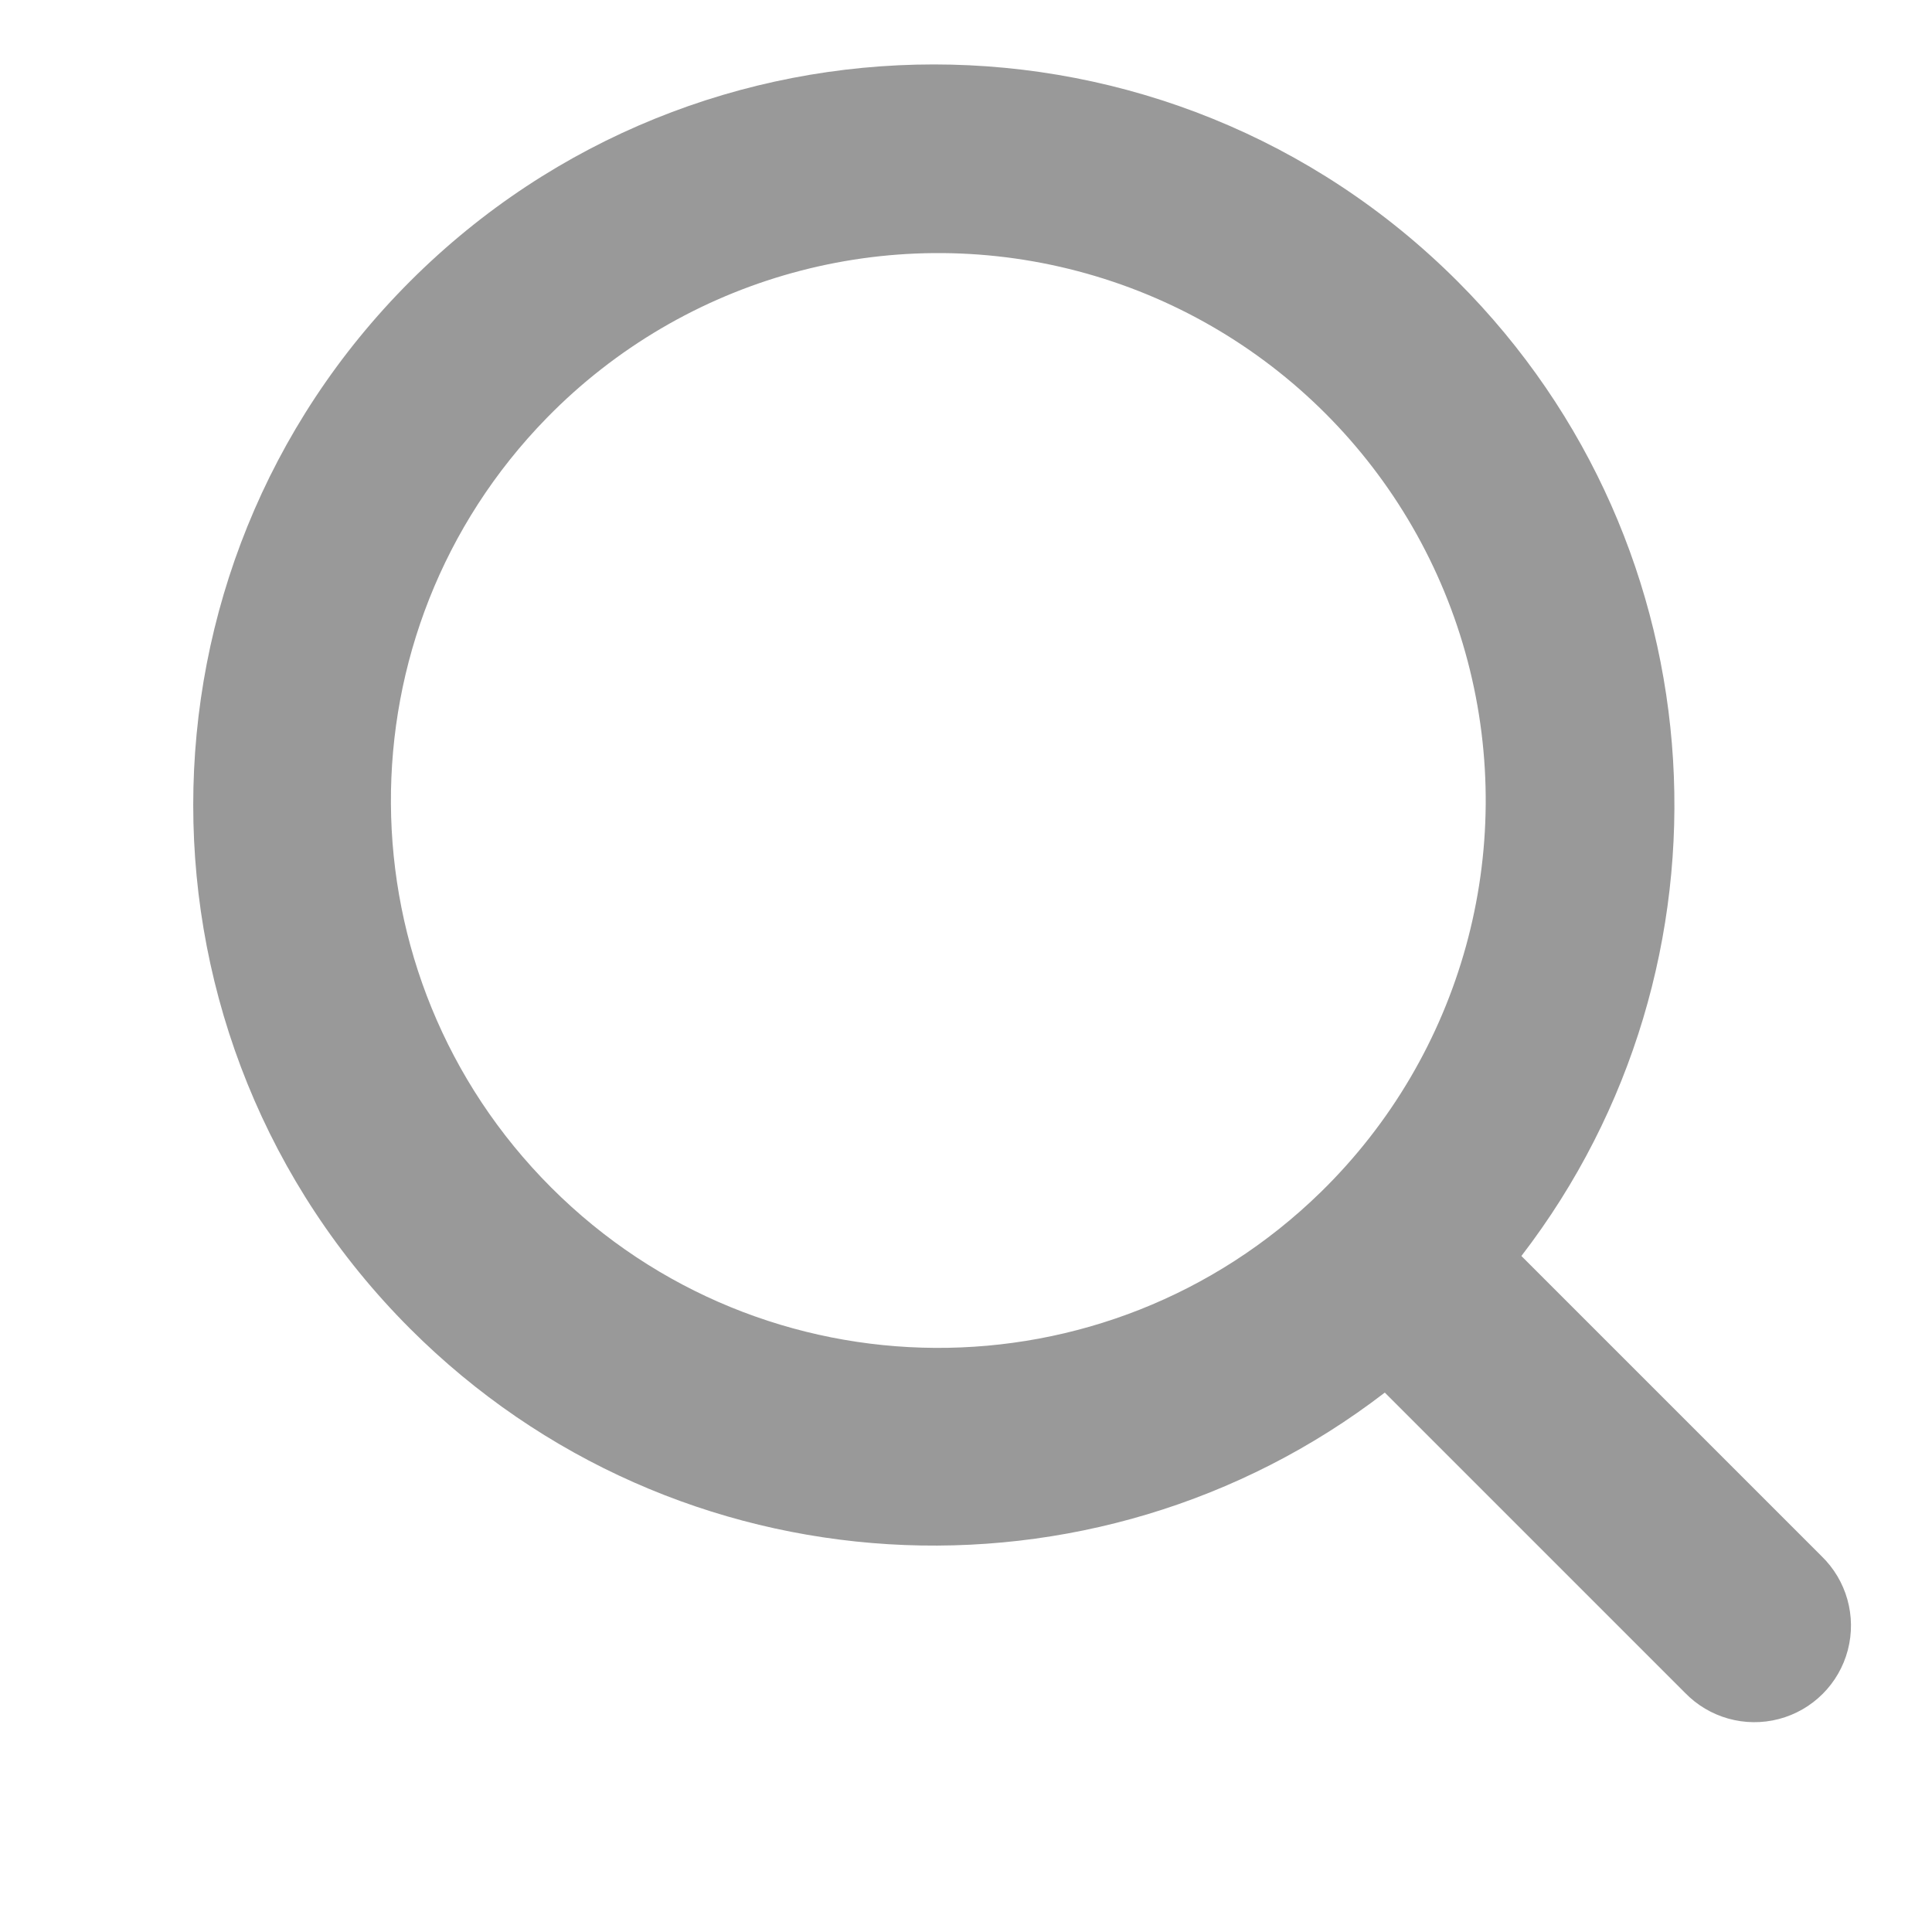
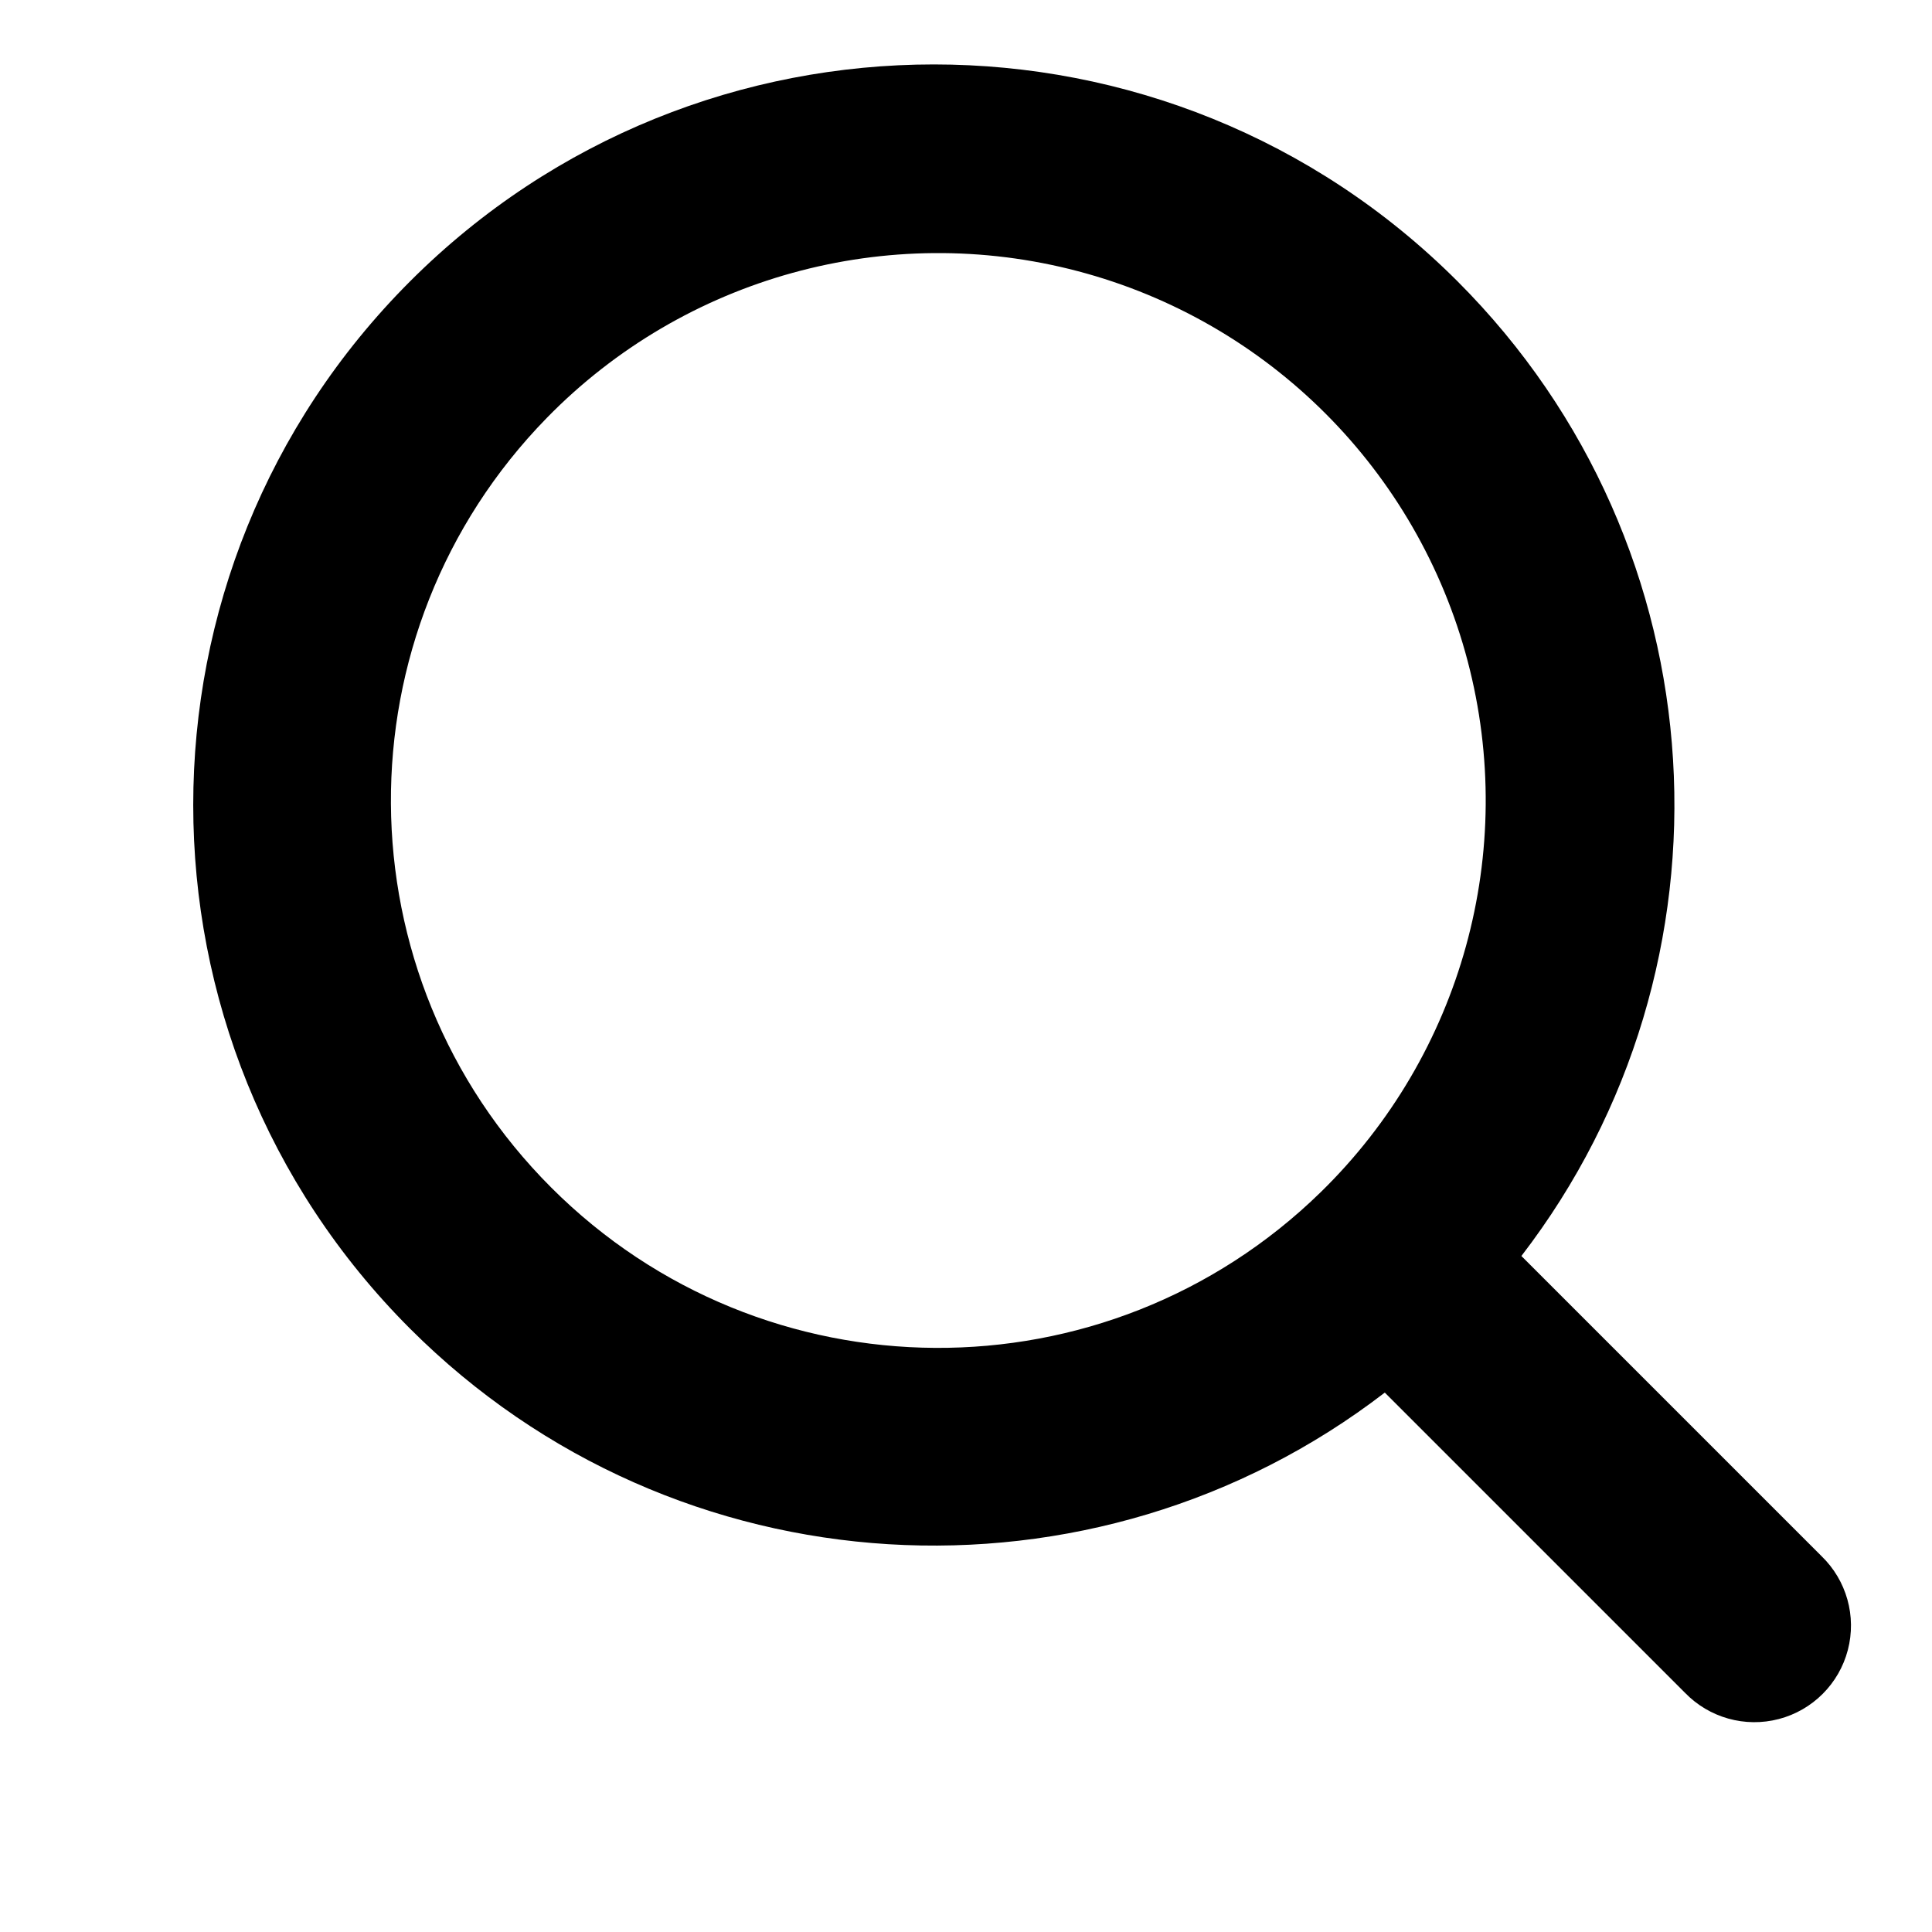
<svg viewBox="0 2 30 30" class="icon iconSearch">
-   <path fill="#999" fill-rule="evenodd" d="M23.624 21.503c3.47-4.51 3.14-11.003-.992-15.135-4.491-4.49-11.773-4.49-16.264 0-4.49 4.491-4.49 11.773 0 16.264 4.132 4.131 10.625 4.462 15.135.992l4.66 4.66a1.5 1.5 0 1 0 2.121-2.121l-4.66-4.66zm-3.114-.993A8.5 8.5 0 1 0 8.49 8.49a8.5 8.5 0 0 0 12.02 12.02z" />
+   <path fill-rule="evenodd" d="M23.624 21.503c3.47-4.51 3.14-11.003-.992-15.135-4.491-4.49-11.773-4.49-16.264 0-4.49 4.491-4.49 11.773 0 16.264 4.132 4.131 10.625 4.462 15.135.992l4.66 4.66a1.5 1.5 0 1 0 2.121-2.121l-4.66-4.66zm-3.114-.993A8.5 8.5 0 1 0 8.49 8.49a8.5 8.5 0 0 0 12.02 12.02z" />
</svg>
